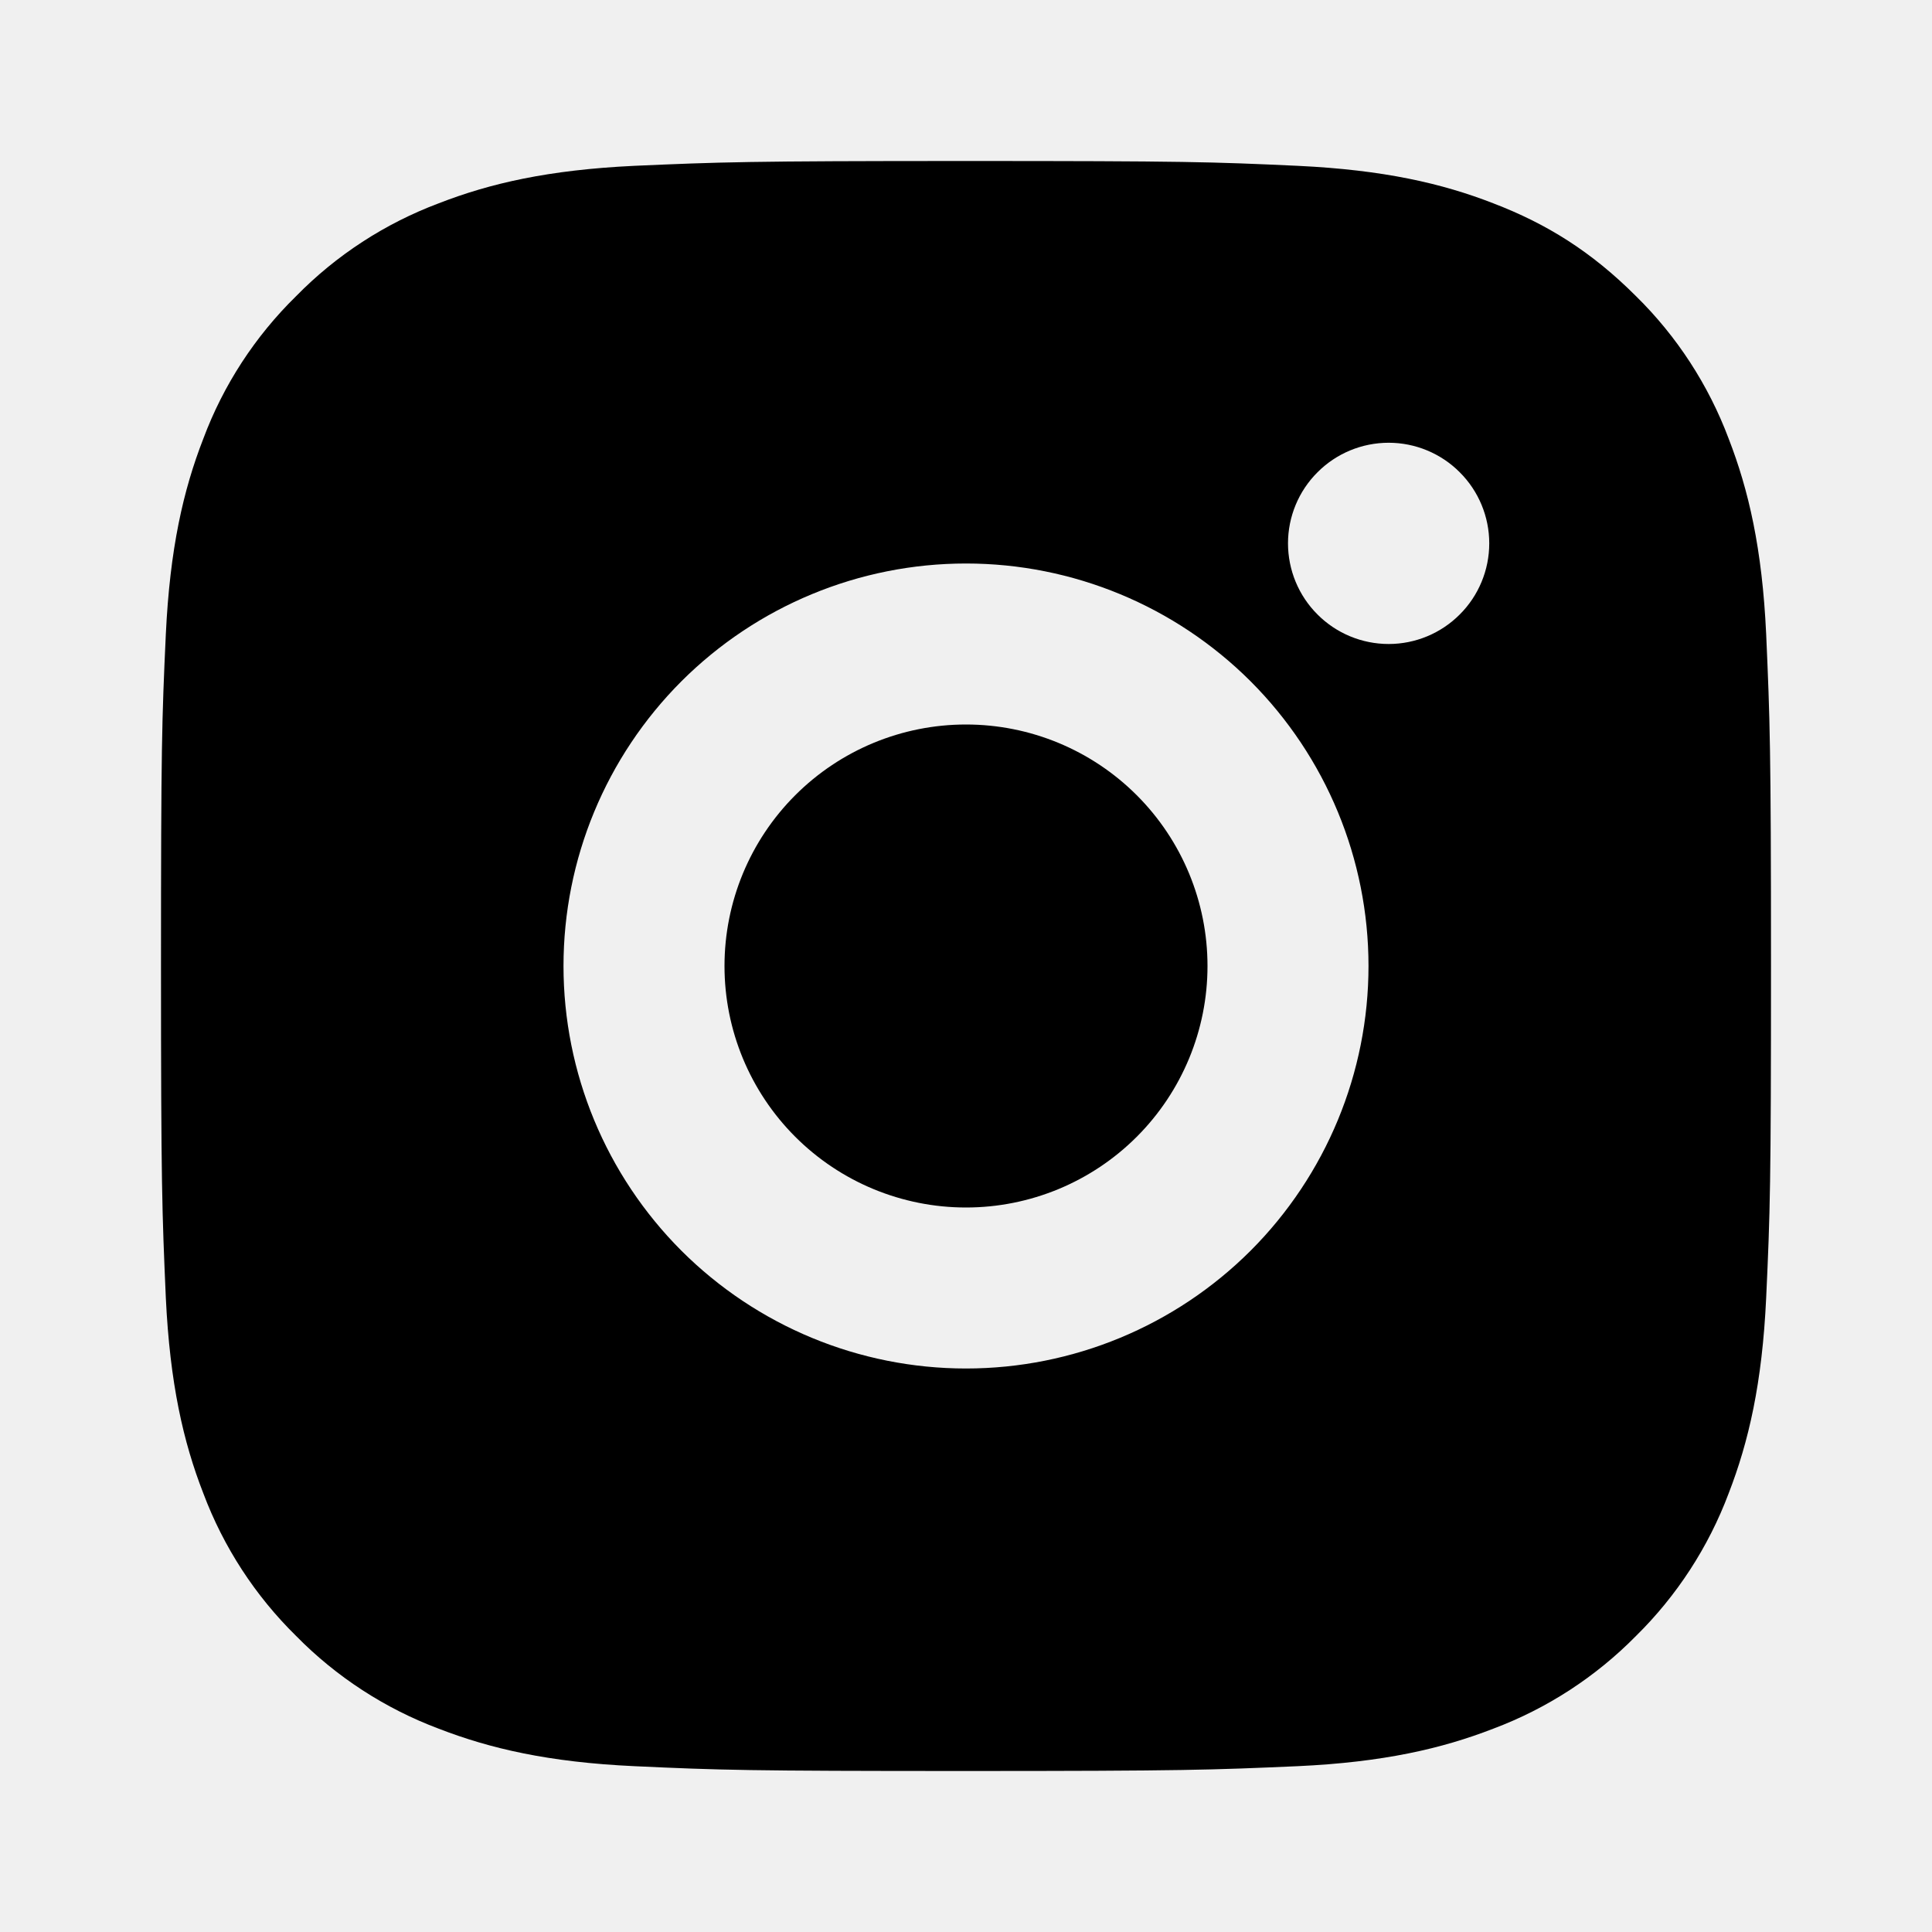
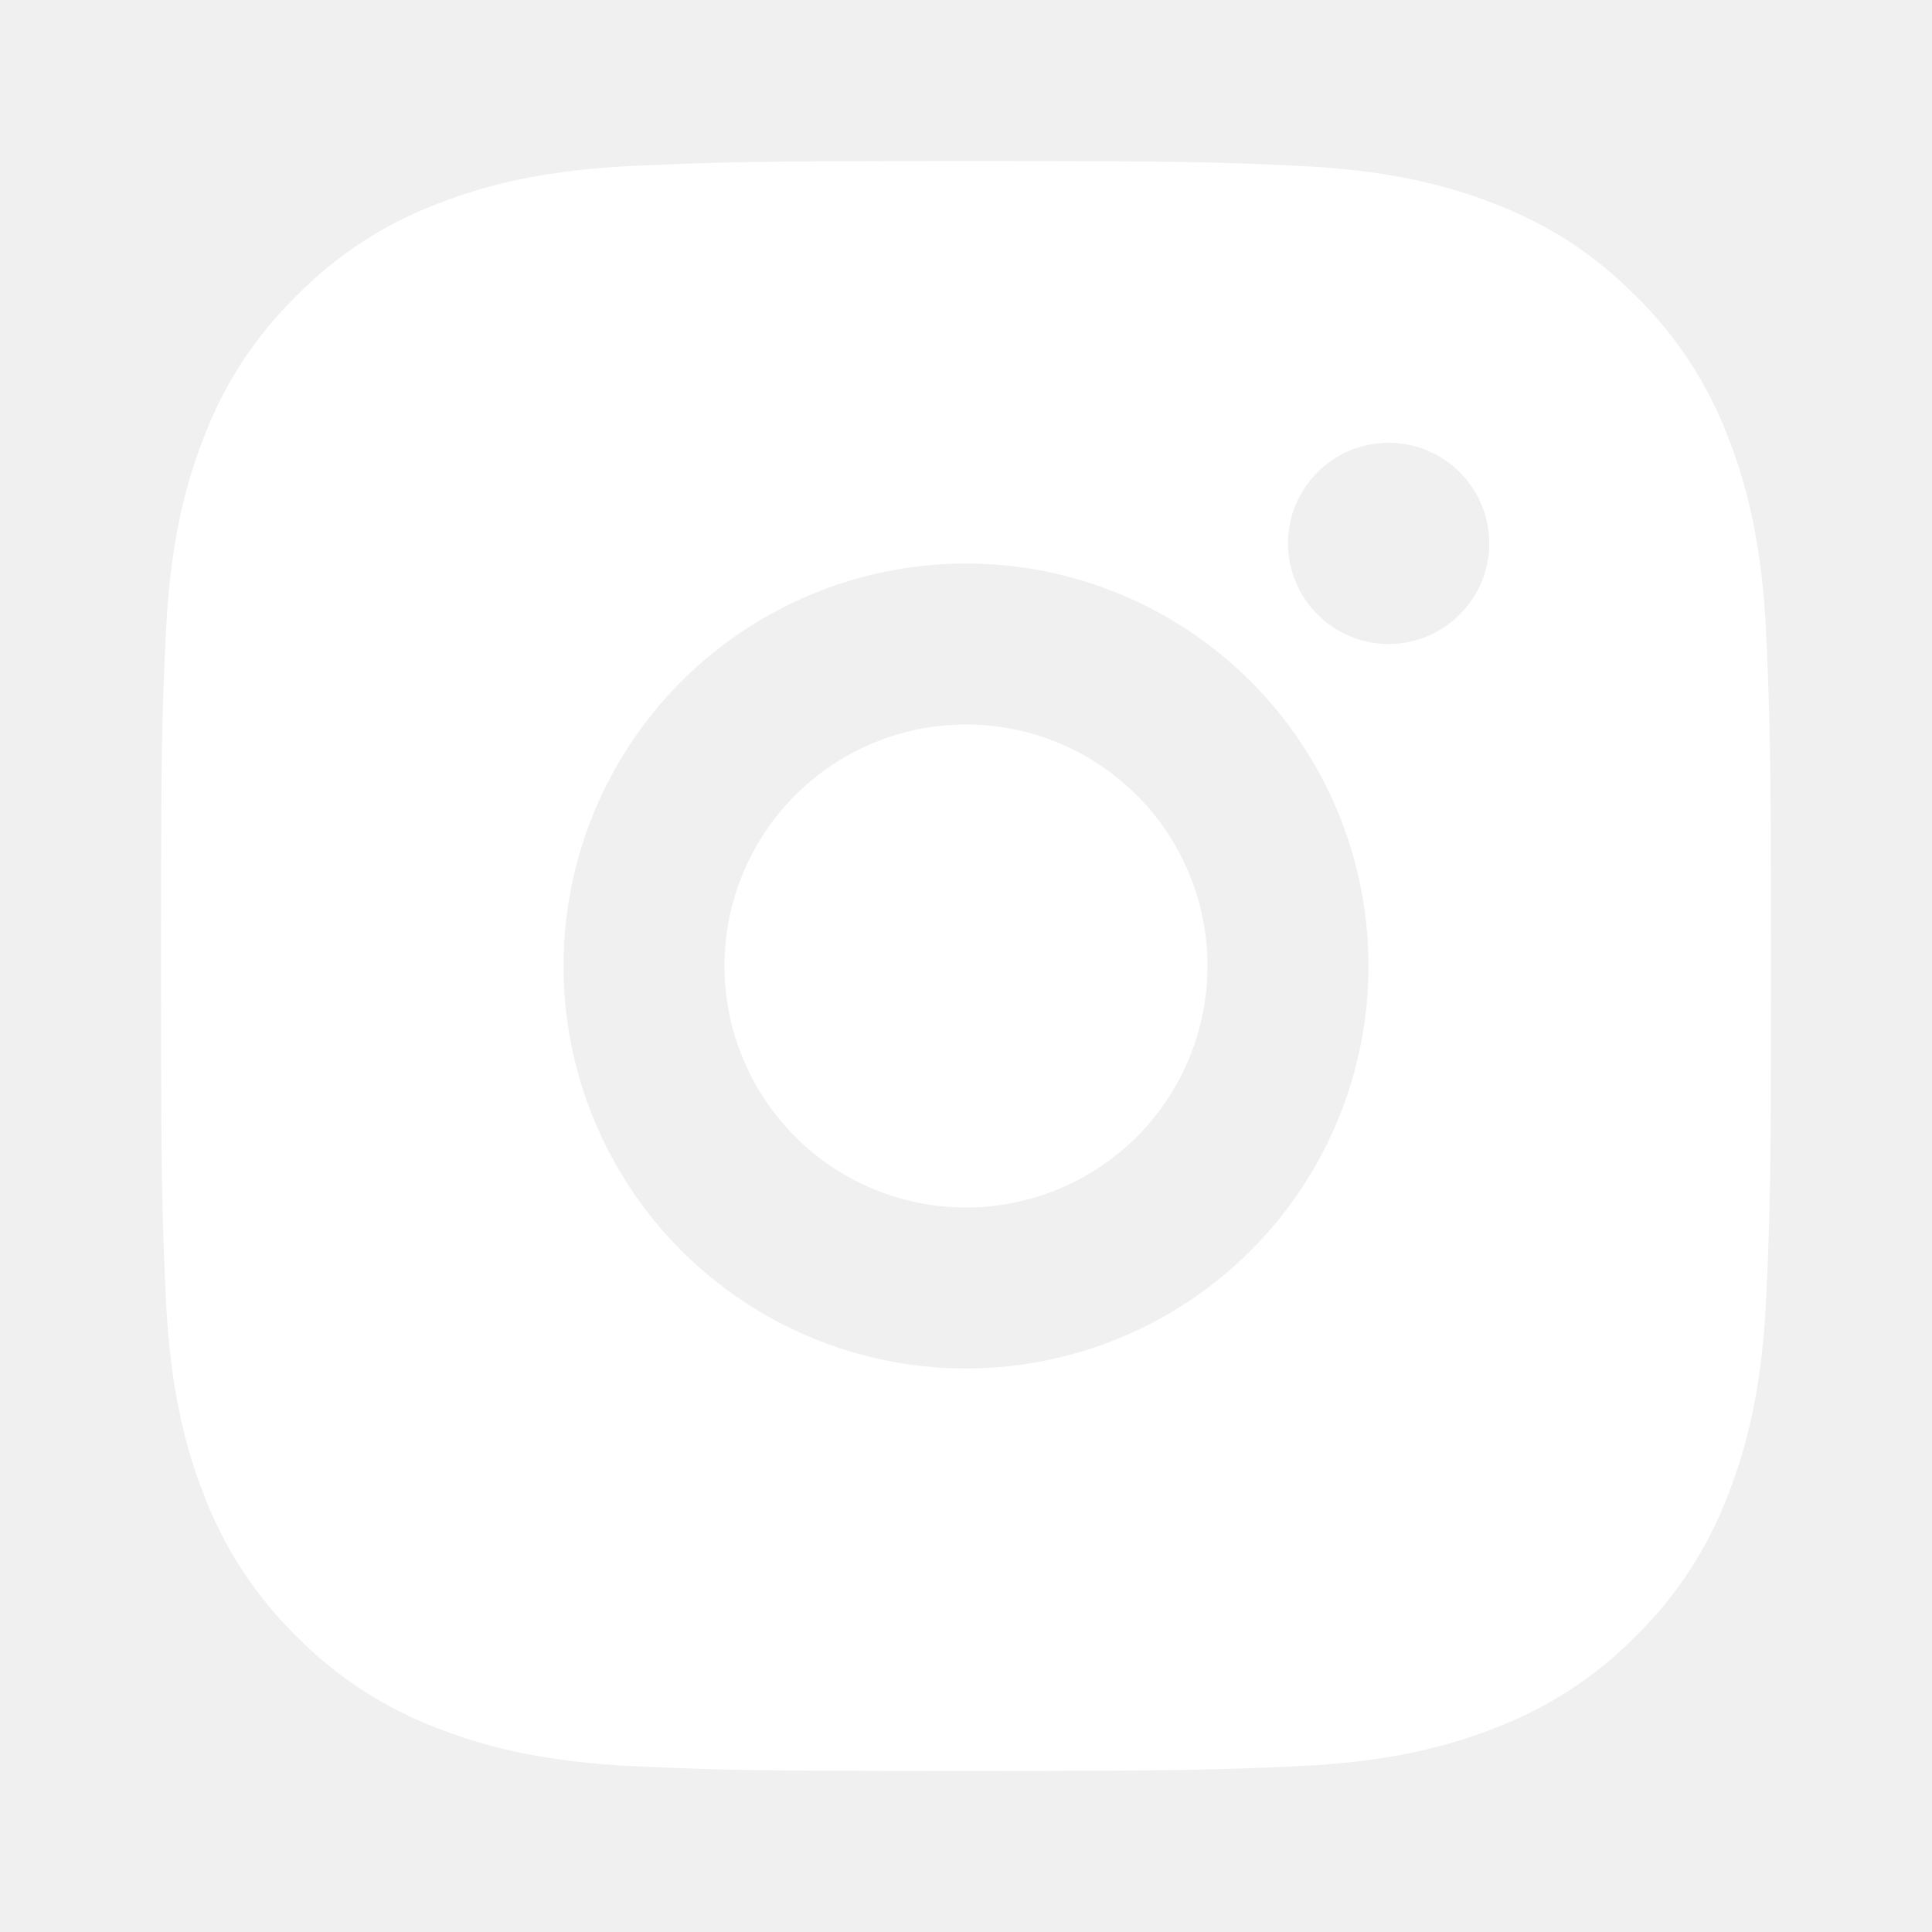
<svg xmlns="http://www.w3.org/2000/svg" width="18" height="18" viewBox="0 0 18 18" fill="none">
  <g clip-path="url(#clip0_112_2170)">
-     <path d="M9 1.5C11.038 1.5 11.292 1.508 12.091 1.545C12.89 1.583 13.434 1.708 13.912 1.894C14.408 2.084 14.825 2.342 15.242 2.759C15.623 3.133 15.918 3.587 16.106 4.088C16.291 4.565 16.418 5.11 16.455 5.909C16.49 6.708 16.5 6.962 16.5 9C16.5 11.038 16.492 11.292 16.455 12.091C16.418 12.89 16.291 13.434 16.106 13.912C15.918 14.413 15.623 14.867 15.242 15.242C14.867 15.623 14.413 15.918 13.912 16.106C13.435 16.291 12.89 16.418 12.091 16.455C11.292 16.49 11.038 16.5 9 16.5C6.962 16.5 6.708 16.492 5.909 16.455C5.11 16.418 4.566 16.291 4.088 16.106C3.587 15.918 3.133 15.623 2.759 15.242C2.377 14.867 2.082 14.413 1.894 13.912C1.708 13.435 1.583 12.89 1.545 12.091C1.51 11.292 1.5 11.038 1.5 9C1.5 6.962 1.508 6.708 1.545 5.909C1.583 5.109 1.708 4.566 1.894 4.088C2.081 3.587 2.377 3.133 2.759 2.759C3.133 2.377 3.587 2.082 4.088 1.894C4.566 1.708 5.109 1.583 5.909 1.545C6.708 1.51 6.962 1.5 9 1.5ZM9 5.25C8.005 5.25 7.052 5.645 6.348 6.348C5.645 7.052 5.25 8.005 5.25 9C5.25 9.995 5.645 10.948 6.348 11.652C7.052 12.355 8.005 12.75 9 12.75C9.995 12.75 10.948 12.355 11.652 11.652C12.355 10.948 12.75 9.995 12.75 9C12.75 8.005 12.355 7.052 11.652 6.348C10.948 5.645 9.995 5.25 9 5.25ZM13.875 5.062C13.875 4.814 13.776 4.575 13.6 4.4C13.425 4.224 13.186 4.125 12.938 4.125C12.689 4.125 12.45 4.224 12.275 4.4C12.099 4.575 12 4.814 12 5.062C12 5.311 12.099 5.55 12.275 5.725C12.45 5.901 12.689 6 12.938 6C13.186 6 13.425 5.901 13.6 5.725C13.776 5.55 13.875 5.311 13.875 5.062ZM9 6.75C9.597 6.75 10.169 6.987 10.591 7.409C11.013 7.831 11.25 8.403 11.25 9C11.25 9.597 11.013 10.169 10.591 10.591C10.169 11.013 9.597 11.25 9 11.25C8.403 11.25 7.831 11.013 7.409 10.591C6.987 10.169 6.75 9.597 6.75 9C6.75 8.403 6.987 7.831 7.409 7.409C7.831 6.987 8.403 6.75 9 6.75Z" fill="black" />
+     <path d="M9 1.5C11.038 1.5 11.292 1.508 12.091 1.545C12.89 1.583 13.434 1.708 13.912 1.894C14.408 2.084 14.825 2.342 15.242 2.759C15.623 3.133 15.918 3.587 16.106 4.088C16.291 4.565 16.418 5.11 16.455 5.909C16.49 6.708 16.5 6.962 16.5 9C16.5 11.038 16.492 11.292 16.455 12.091C16.418 12.89 16.291 13.434 16.106 13.912C15.918 14.413 15.623 14.867 15.242 15.242C14.867 15.623 14.413 15.918 13.912 16.106C13.435 16.291 12.89 16.418 12.091 16.455C11.292 16.49 11.038 16.5 9 16.5C6.962 16.5 6.708 16.492 5.909 16.455C5.11 16.418 4.566 16.291 4.088 16.106C3.587 15.918 3.133 15.623 2.759 15.242C2.377 14.867 2.082 14.413 1.894 13.912C1.708 13.435 1.583 12.89 1.545 12.091C1.51 11.292 1.5 11.038 1.5 9C1.5 6.962 1.508 6.708 1.545 5.909C1.583 5.109 1.708 4.566 1.894 4.088C2.081 3.587 2.377 3.133 2.759 2.759C3.133 2.377 3.587 2.082 4.088 1.894C4.566 1.708 5.109 1.583 5.909 1.545C6.708 1.51 6.962 1.5 9 1.5ZM9 5.25C8.005 5.25 7.052 5.645 6.348 6.348C5.645 7.052 5.25 8.005 5.25 9C5.25 9.995 5.645 10.948 6.348 11.652C7.052 12.355 8.005 12.75 9 12.75C9.995 12.75 10.948 12.355 11.652 11.652C12.355 10.948 12.75 9.995 12.75 9C12.75 8.005 12.355 7.052 11.652 6.348C10.948 5.645 9.995 5.25 9 5.25ZM13.875 5.062C13.875 4.814 13.776 4.575 13.6 4.4C13.425 4.224 13.186 4.125 12.938 4.125C12.689 4.125 12.45 4.224 12.275 4.4C12.099 4.575 12 4.814 12 5.062C12 5.311 12.099 5.55 12.275 5.725C12.45 5.901 12.689 6 12.938 6C13.186 6 13.425 5.901 13.6 5.725C13.776 5.55 13.875 5.311 13.875 5.062ZM9 6.75C9.597 6.75 10.169 6.987 10.591 7.409C11.013 7.831 11.25 8.403 11.25 9C11.25 9.597 11.013 10.169 10.591 10.591C10.169 11.013 9.597 11.25 9 11.25C8.403 11.25 7.831 11.013 7.409 10.591C6.987 10.169 6.75 9.597 6.75 9C6.75 8.403 6.987 7.831 7.409 7.409C7.831 6.987 8.403 6.75 9 6.75Z" fill="white" />
  </g>
  <defs>
    <clipPath id="clip0_112_2170">
-       <rect width="18" height="18" fill="black" />
+       <rect width="18" height="18" fill="white" />
    </clipPath>
  </defs>
</svg>
